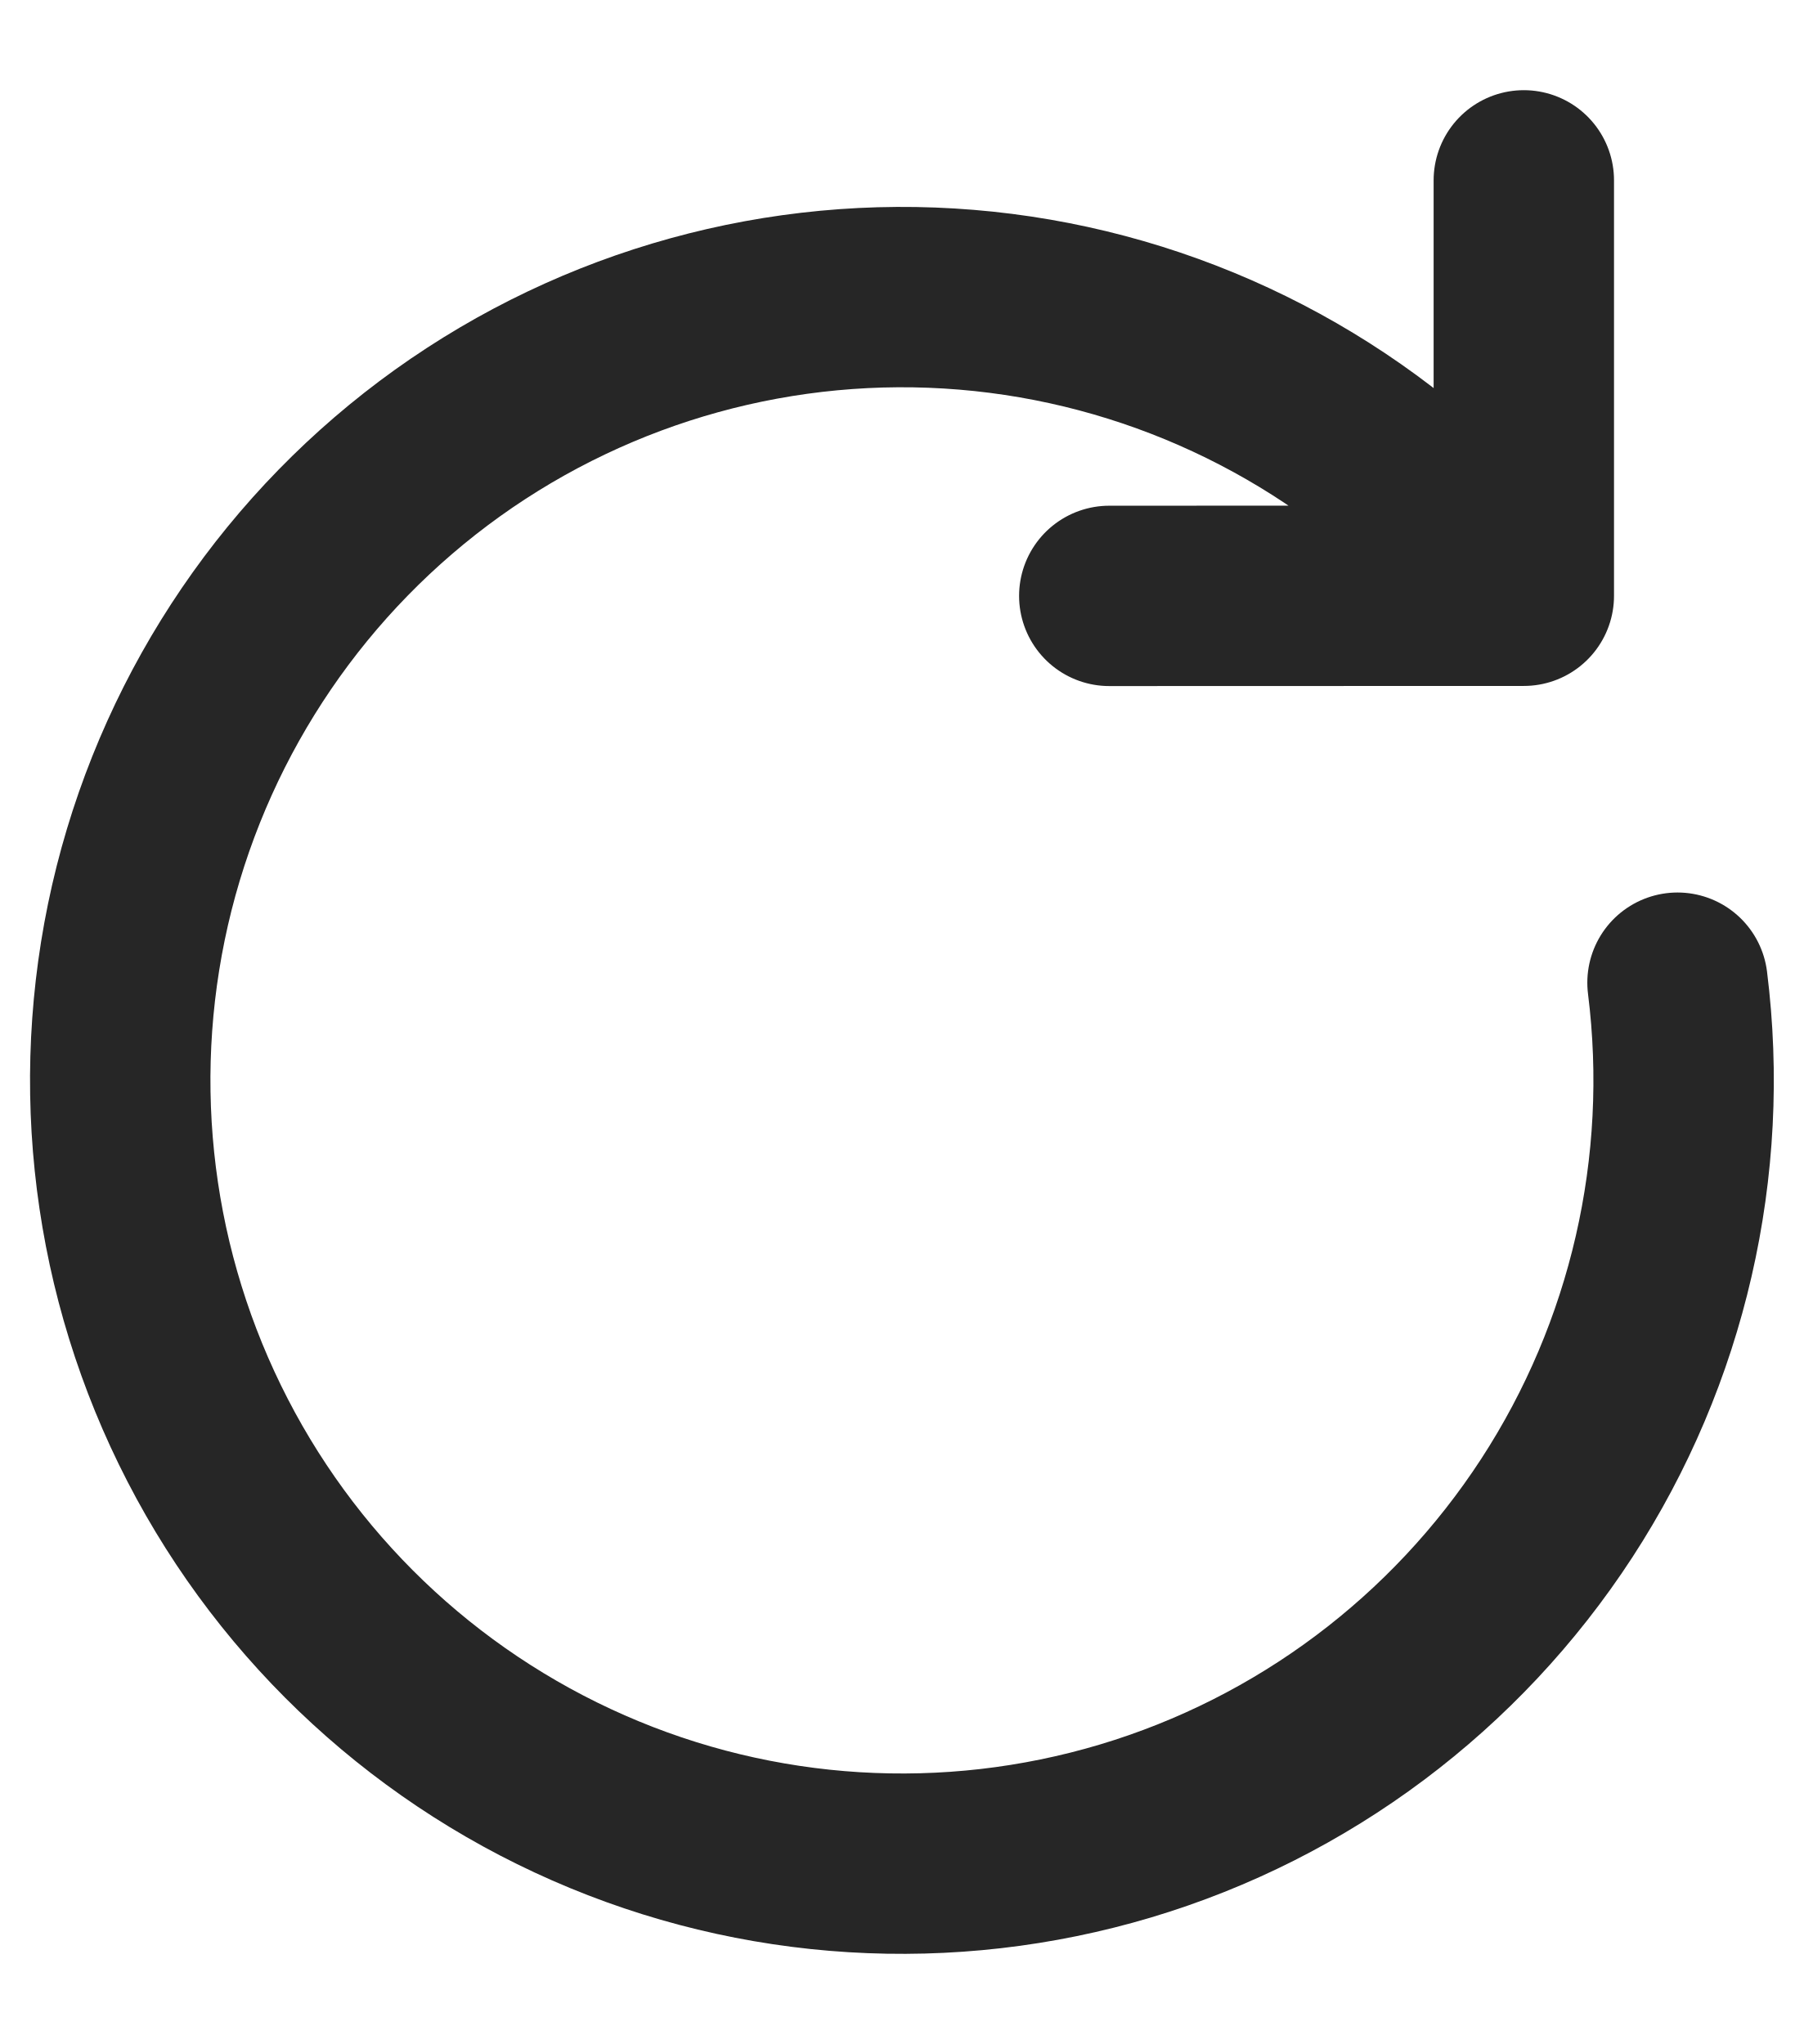
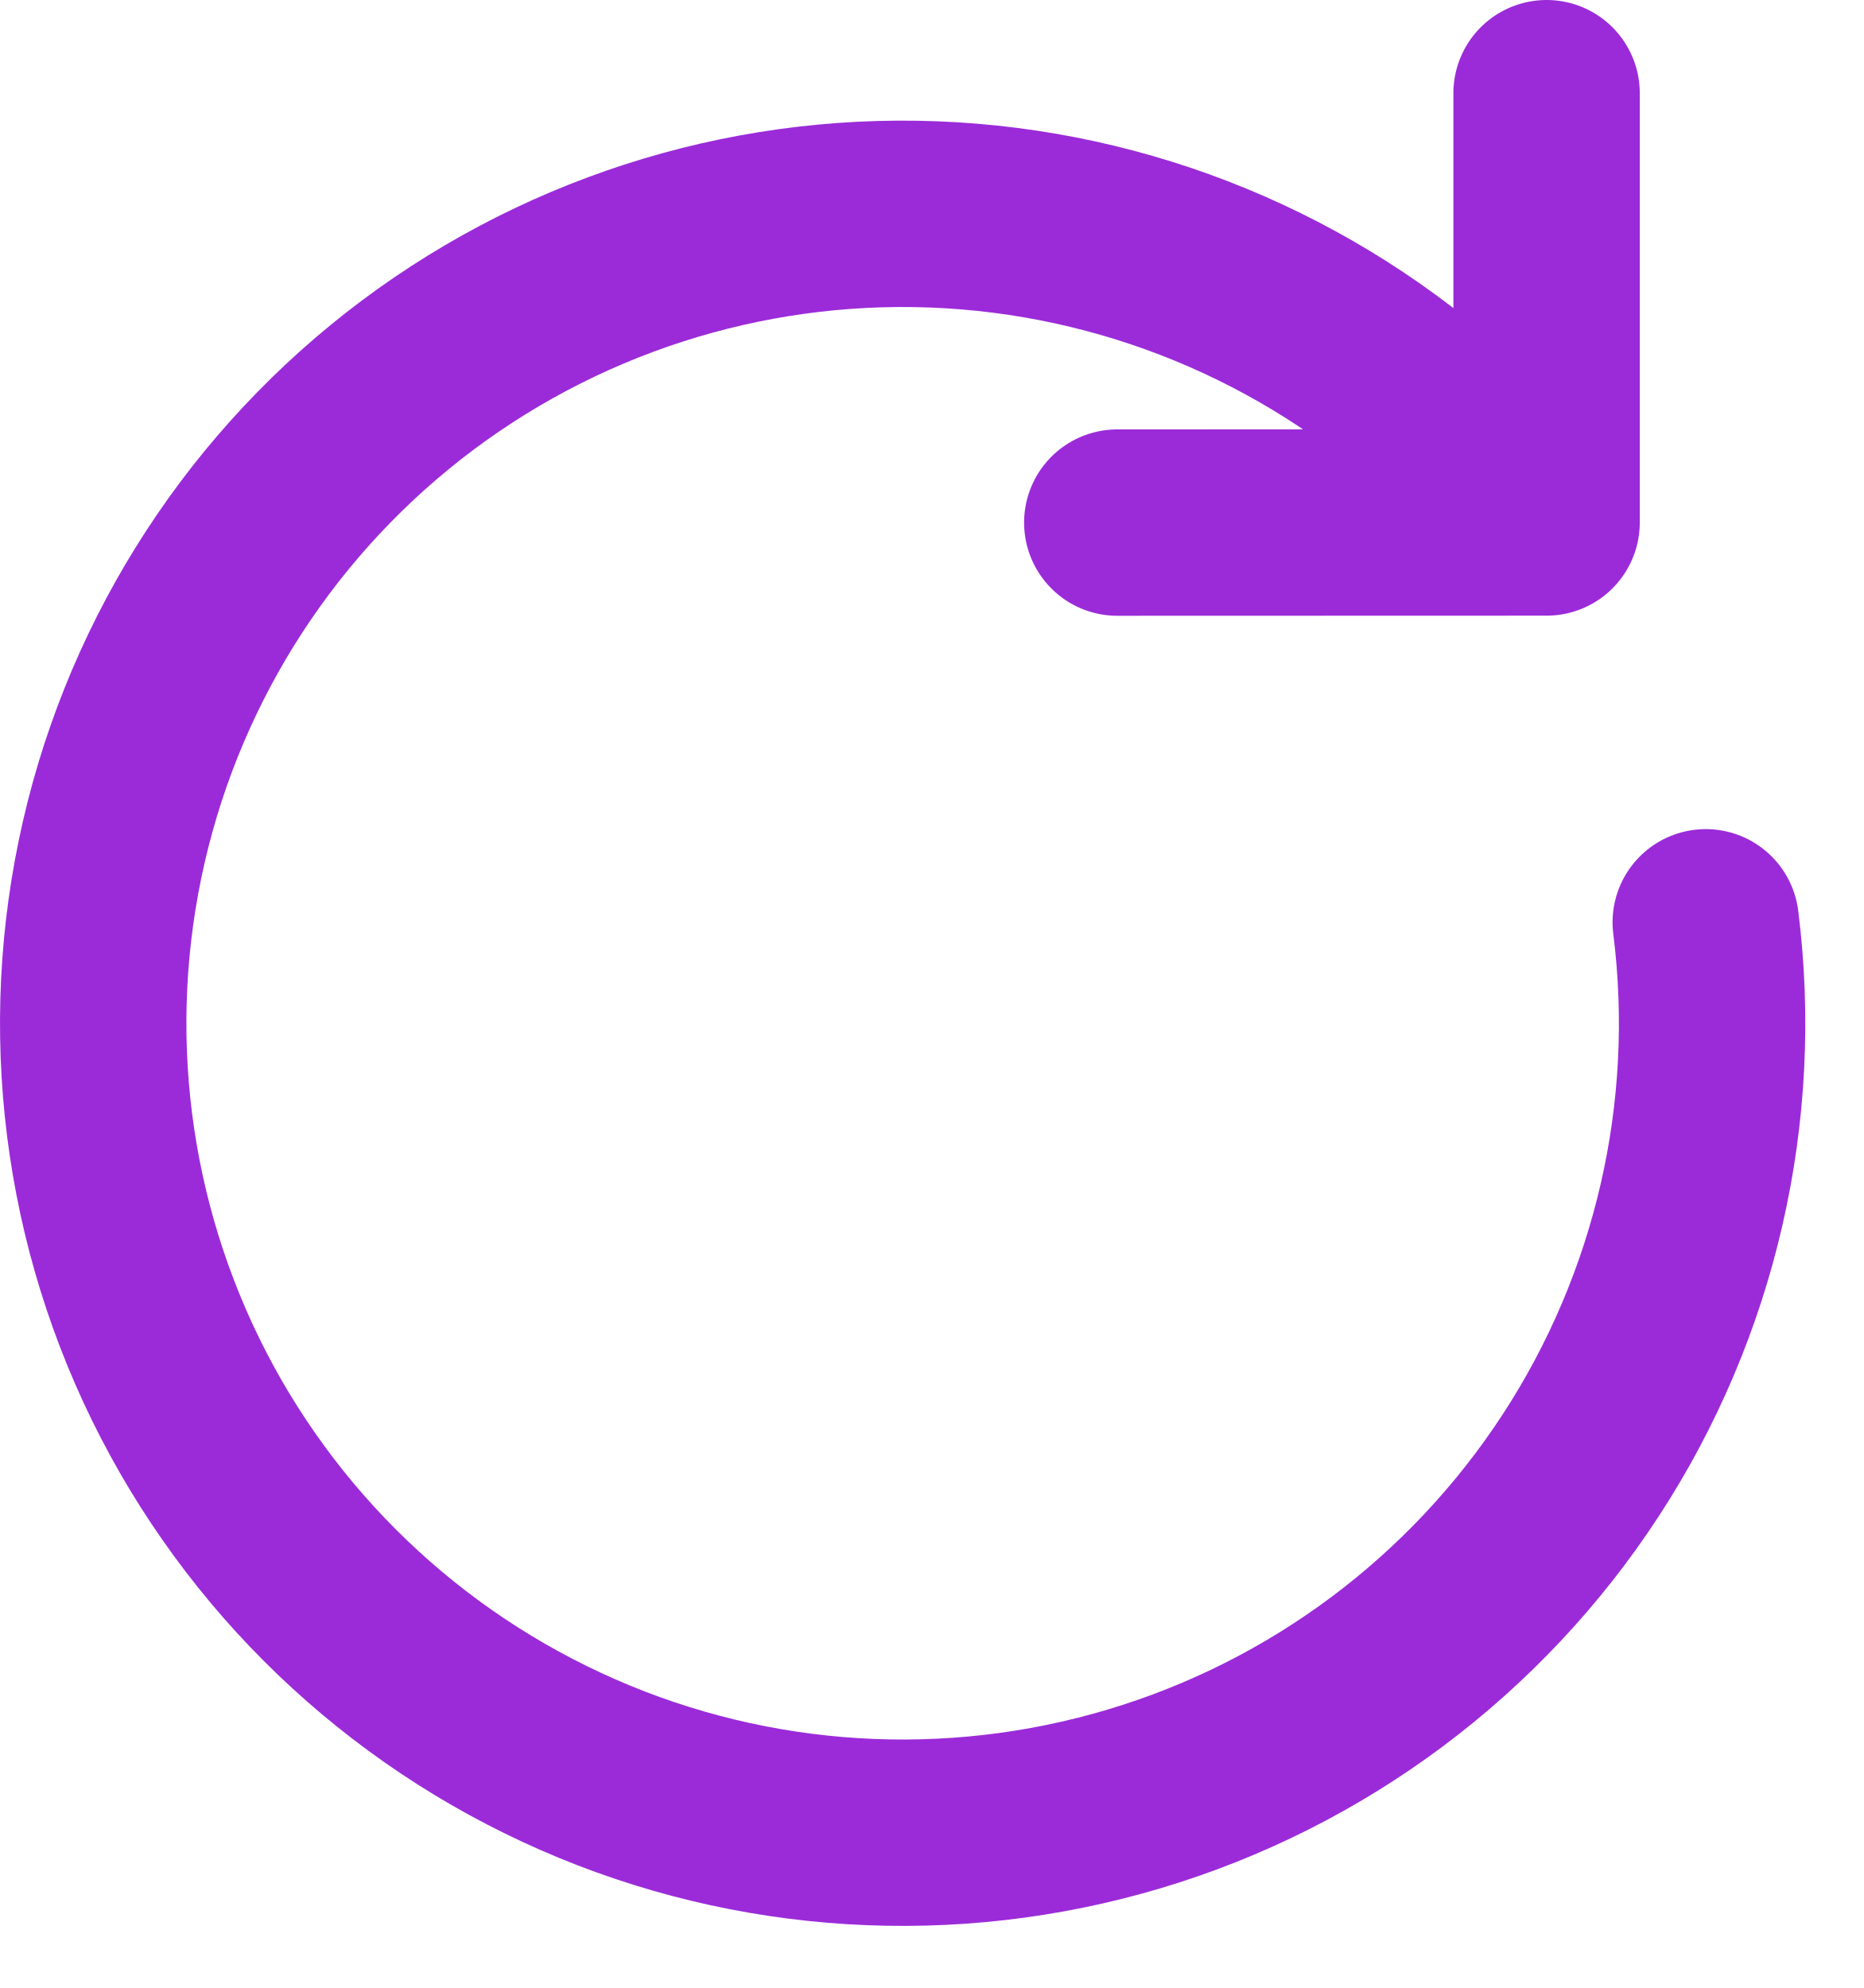
- <svg xmlns="http://www.w3.org/2000/svg" width="15" height="17" viewBox="0 0 15 17" fill="none">
-   <path d="M12.671 4.955L12.097 4.379C11.009 3.289 9.57 2.62 8.037 2.493C6.503 2.366 4.974 2.788 3.722 3.684C2.47 4.581 1.576 5.893 1.198 7.388C0.821 8.884 0.985 10.464 1.662 11.85C2.338 13.235 3.483 14.334 4.893 14.953C6.302 15.572 7.885 15.669 9.36 15.228C10.834 14.787 12.104 13.835 12.945 12.543C13.785 11.252 14.141 9.703 13.949 8.173M12.671 4.955L9.224 4.956M12.671 4.955V1.5" stroke="#262626" stroke-width="1.5" stroke-linecap="round" stroke-linejoin="round" />
+ <svg xmlns="http://www.w3.org/2000/svg" width="15" height="16" viewBox="0 0 15 16" fill="none">
+   <path d="M12.447 4.205L11.872 3.629C10.781 2.539 9.339 1.87 7.802 1.743C6.265 1.616 4.733 2.038 3.478 2.934C2.223 3.831 1.327 5.143 0.949 6.638C0.571 8.134 0.735 9.714 1.413 11.1C2.091 12.485 3.239 13.584 4.652 14.203C6.064 14.822 7.651 14.919 9.128 14.478C10.606 14.037 11.879 13.085 12.722 11.793C13.564 10.502 13.921 8.953 13.728 7.423M12.447 0.75V4.205L8.992 4.206" stroke="#9B2BD9" stroke-width="1.5" stroke-linecap="round" stroke-linejoin="round" />
</svg>
